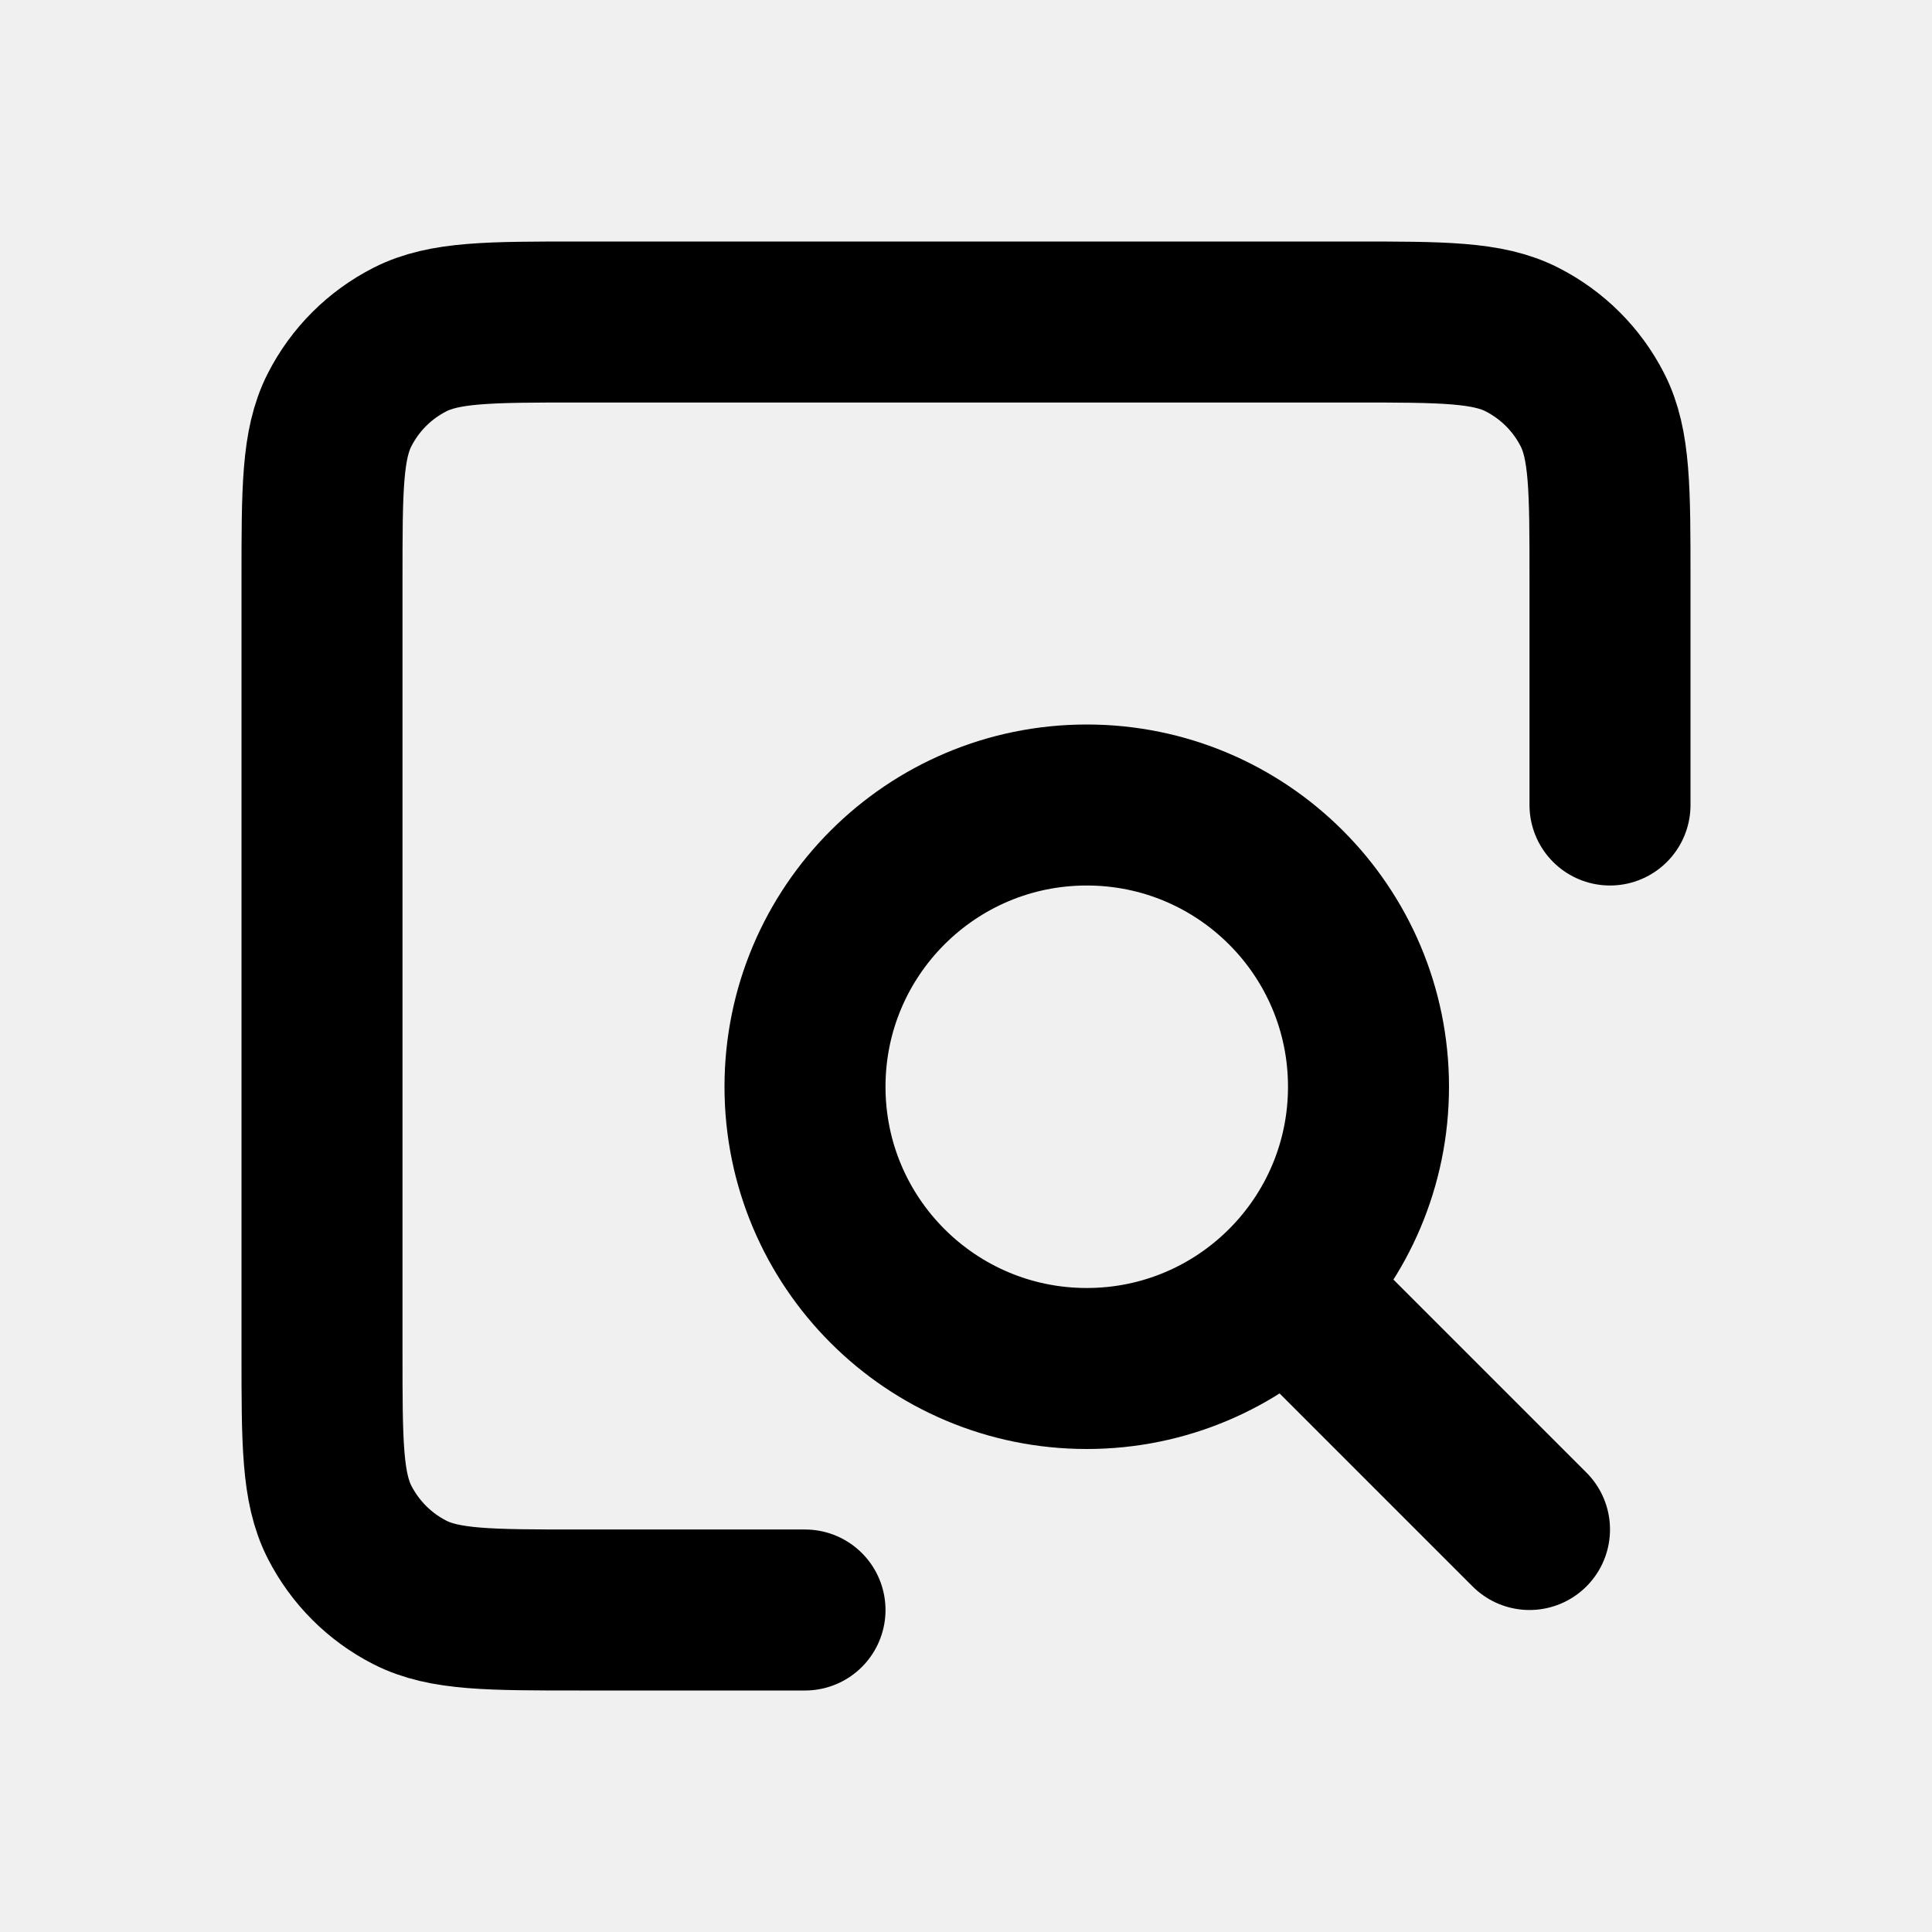
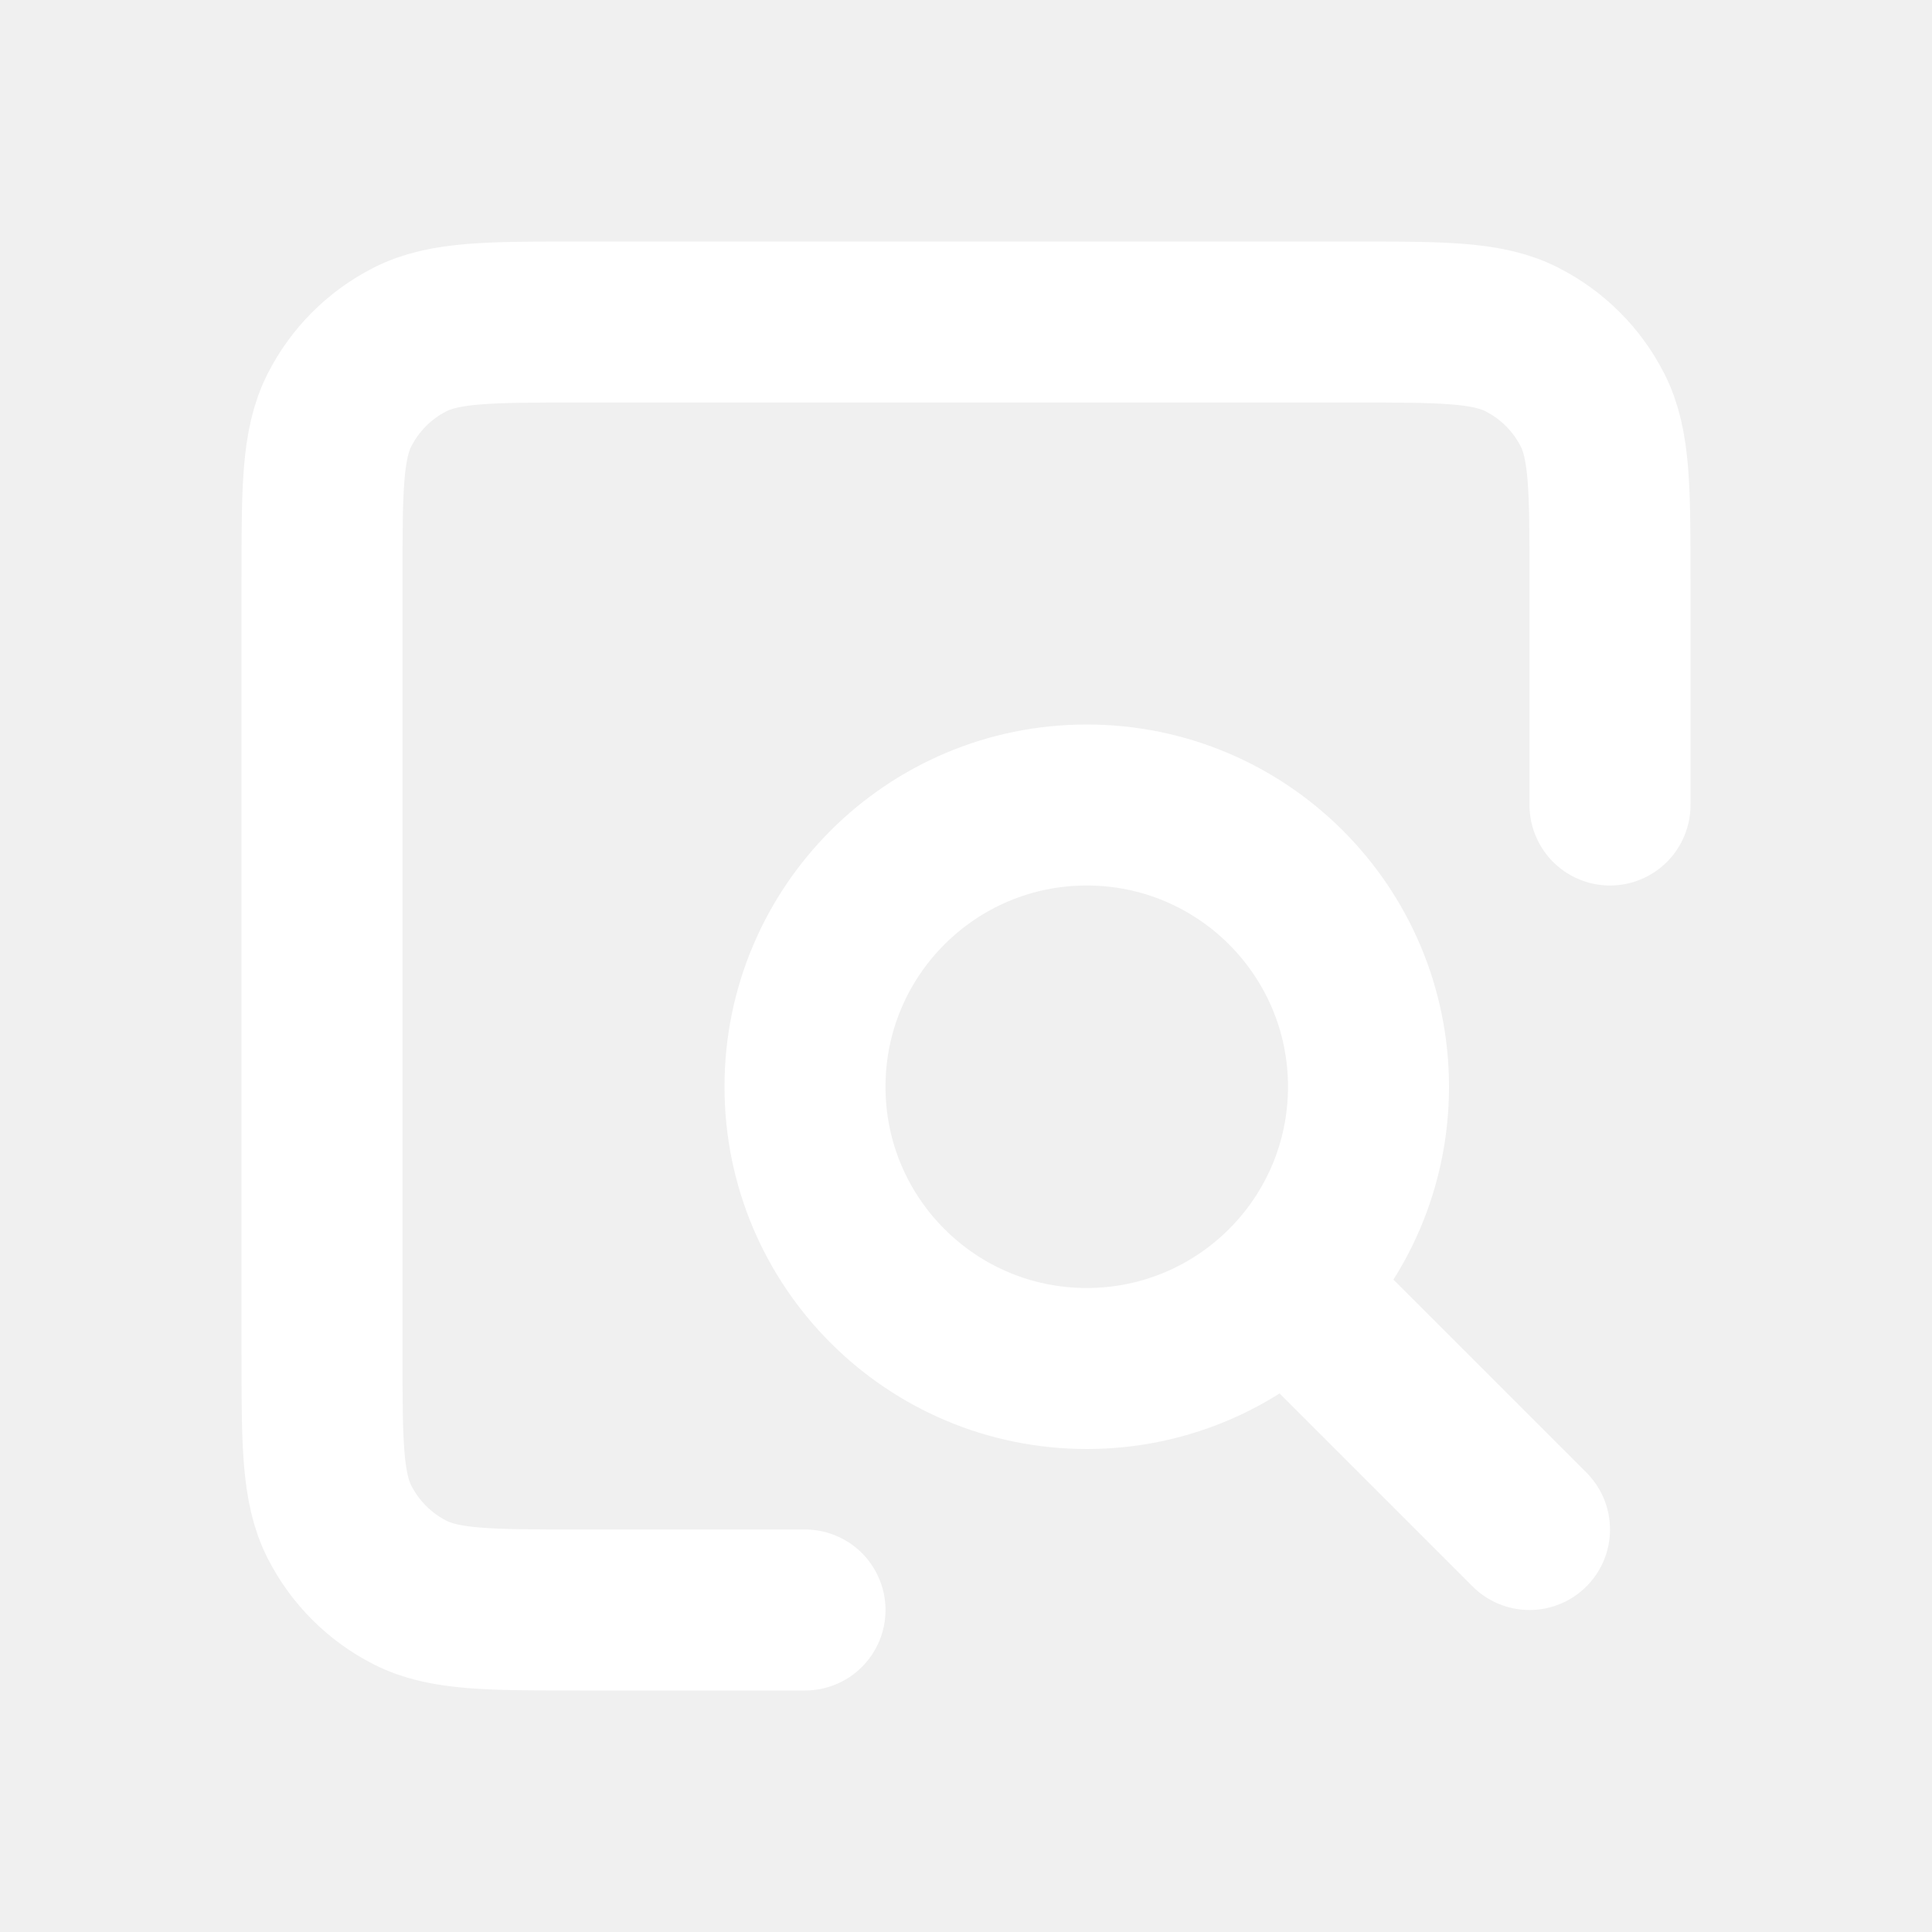
<svg xmlns="http://www.w3.org/2000/svg" viewBox="0 0 24 24" fill="none">
-   <path d="M19 19L16 16M10 20H7.197C6.079 20 5.519 20 5.092 19.782C4.715 19.59 4.41 19.284 4.218 18.908C4 18.48 4 17.92 4 16.8V7.2C4 6.08 4 5.52 4.218 5.092C4.41 4.715 4.715 4.41 5.092 4.218C5.52 4 6.08 4 7.2 4H16.8C17.92 4 18.48 4 18.907 4.218C19.284 4.41 19.59 4.715 19.782 5.092C20 5.519 20 6.079 20 7.197V10M13.5 17C11.567 17 10 15.433 10 13.5C10 11.567 11.567 10 13.5 10C15.433 10 17 11.567 17 13.5C17 15.433 15.433 17 13.5 17Z" stroke="#000000" stroke-width="2" stroke-linecap="round" stroke-linejoin="round" />
+   <path d="M19 19L16 16M10 20H7.197C6.079 20 5.519 20 5.092 19.782C4.715 19.59 4.41 19.284 4.218 18.908C4 18.48 4 17.92 4 16.8V7.2C4 6.08 4 5.52 4.218 5.092C4.41 4.715 4.715 4.41 5.092 4.218C5.52 4 6.08 4 7.2 4H16.8C17.92 4 18.48 4 18.907 4.218C19.284 4.41 19.59 4.715 19.782 5.092C20 5.519 20 6.079 20 7.197V10M13.5 17C11.567 17 10 15.433 10 13.5C10 11.567 11.567 10 13.5 10C15.433 10 17 11.567 17 13.5C17 15.433 15.433 17 13.5 17Z" stroke="#ffffff" stroke-width="2" stroke-linecap="round" stroke-linejoin="round" />
</svg>
